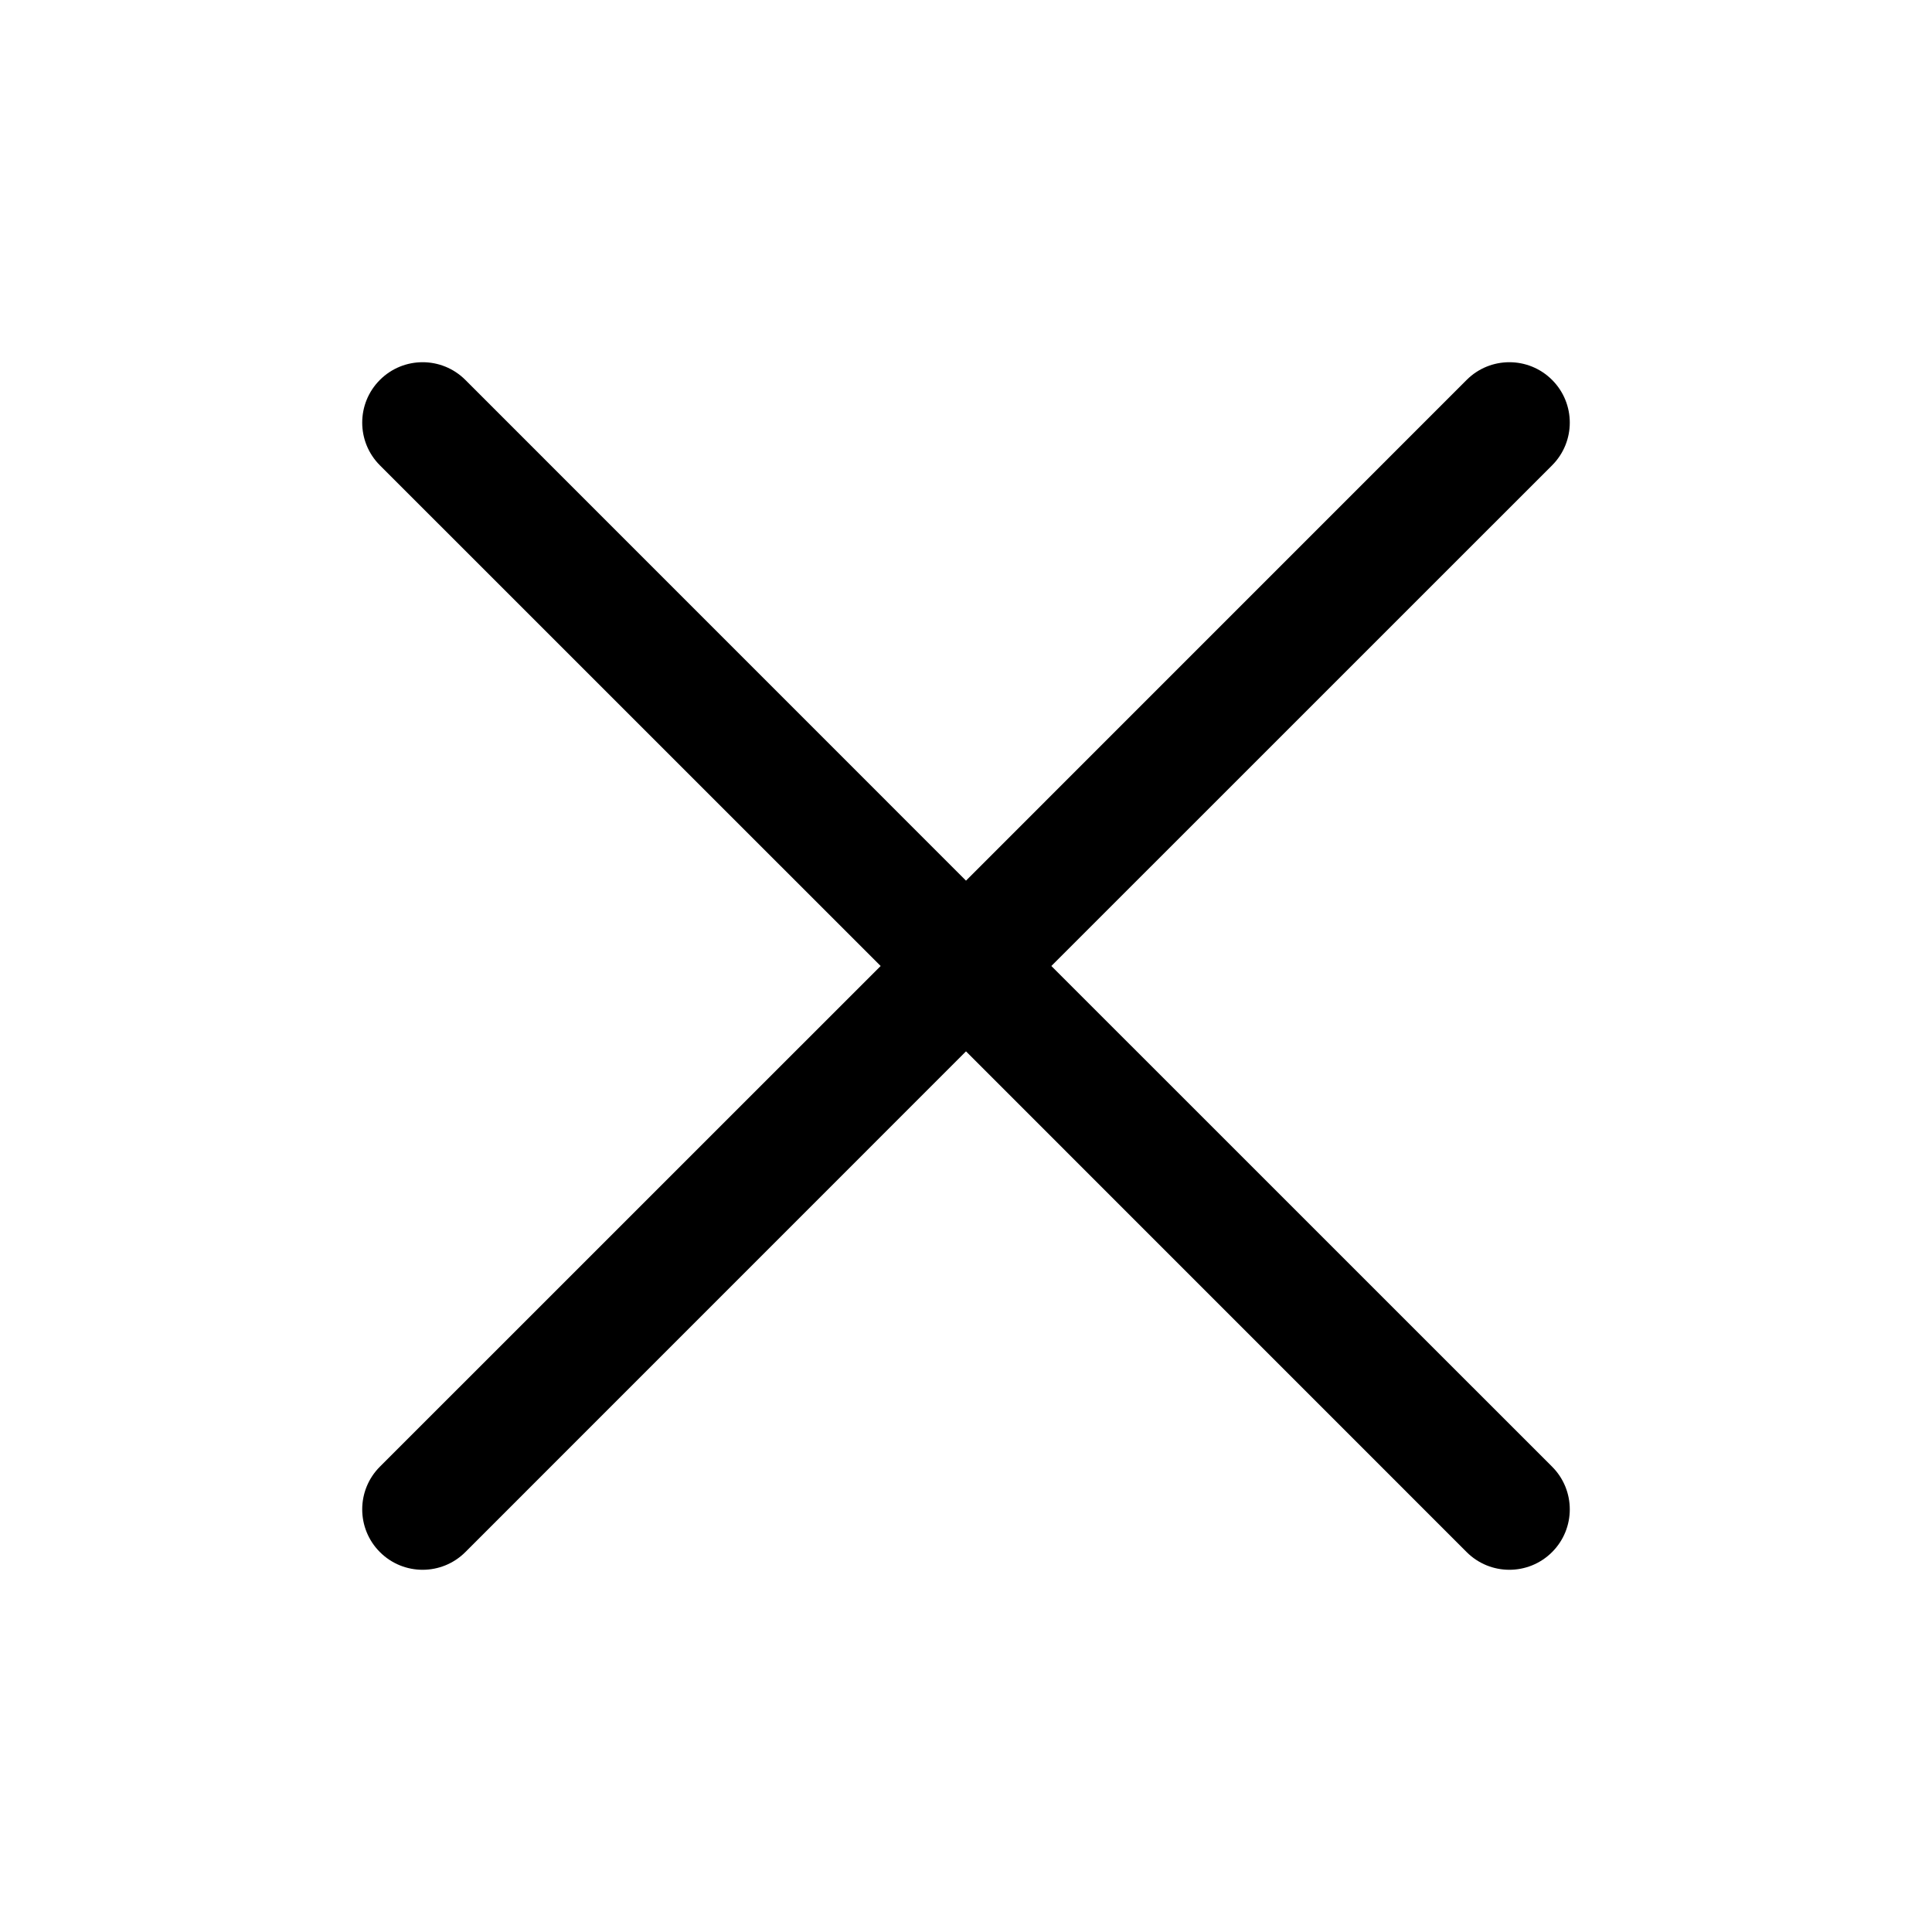
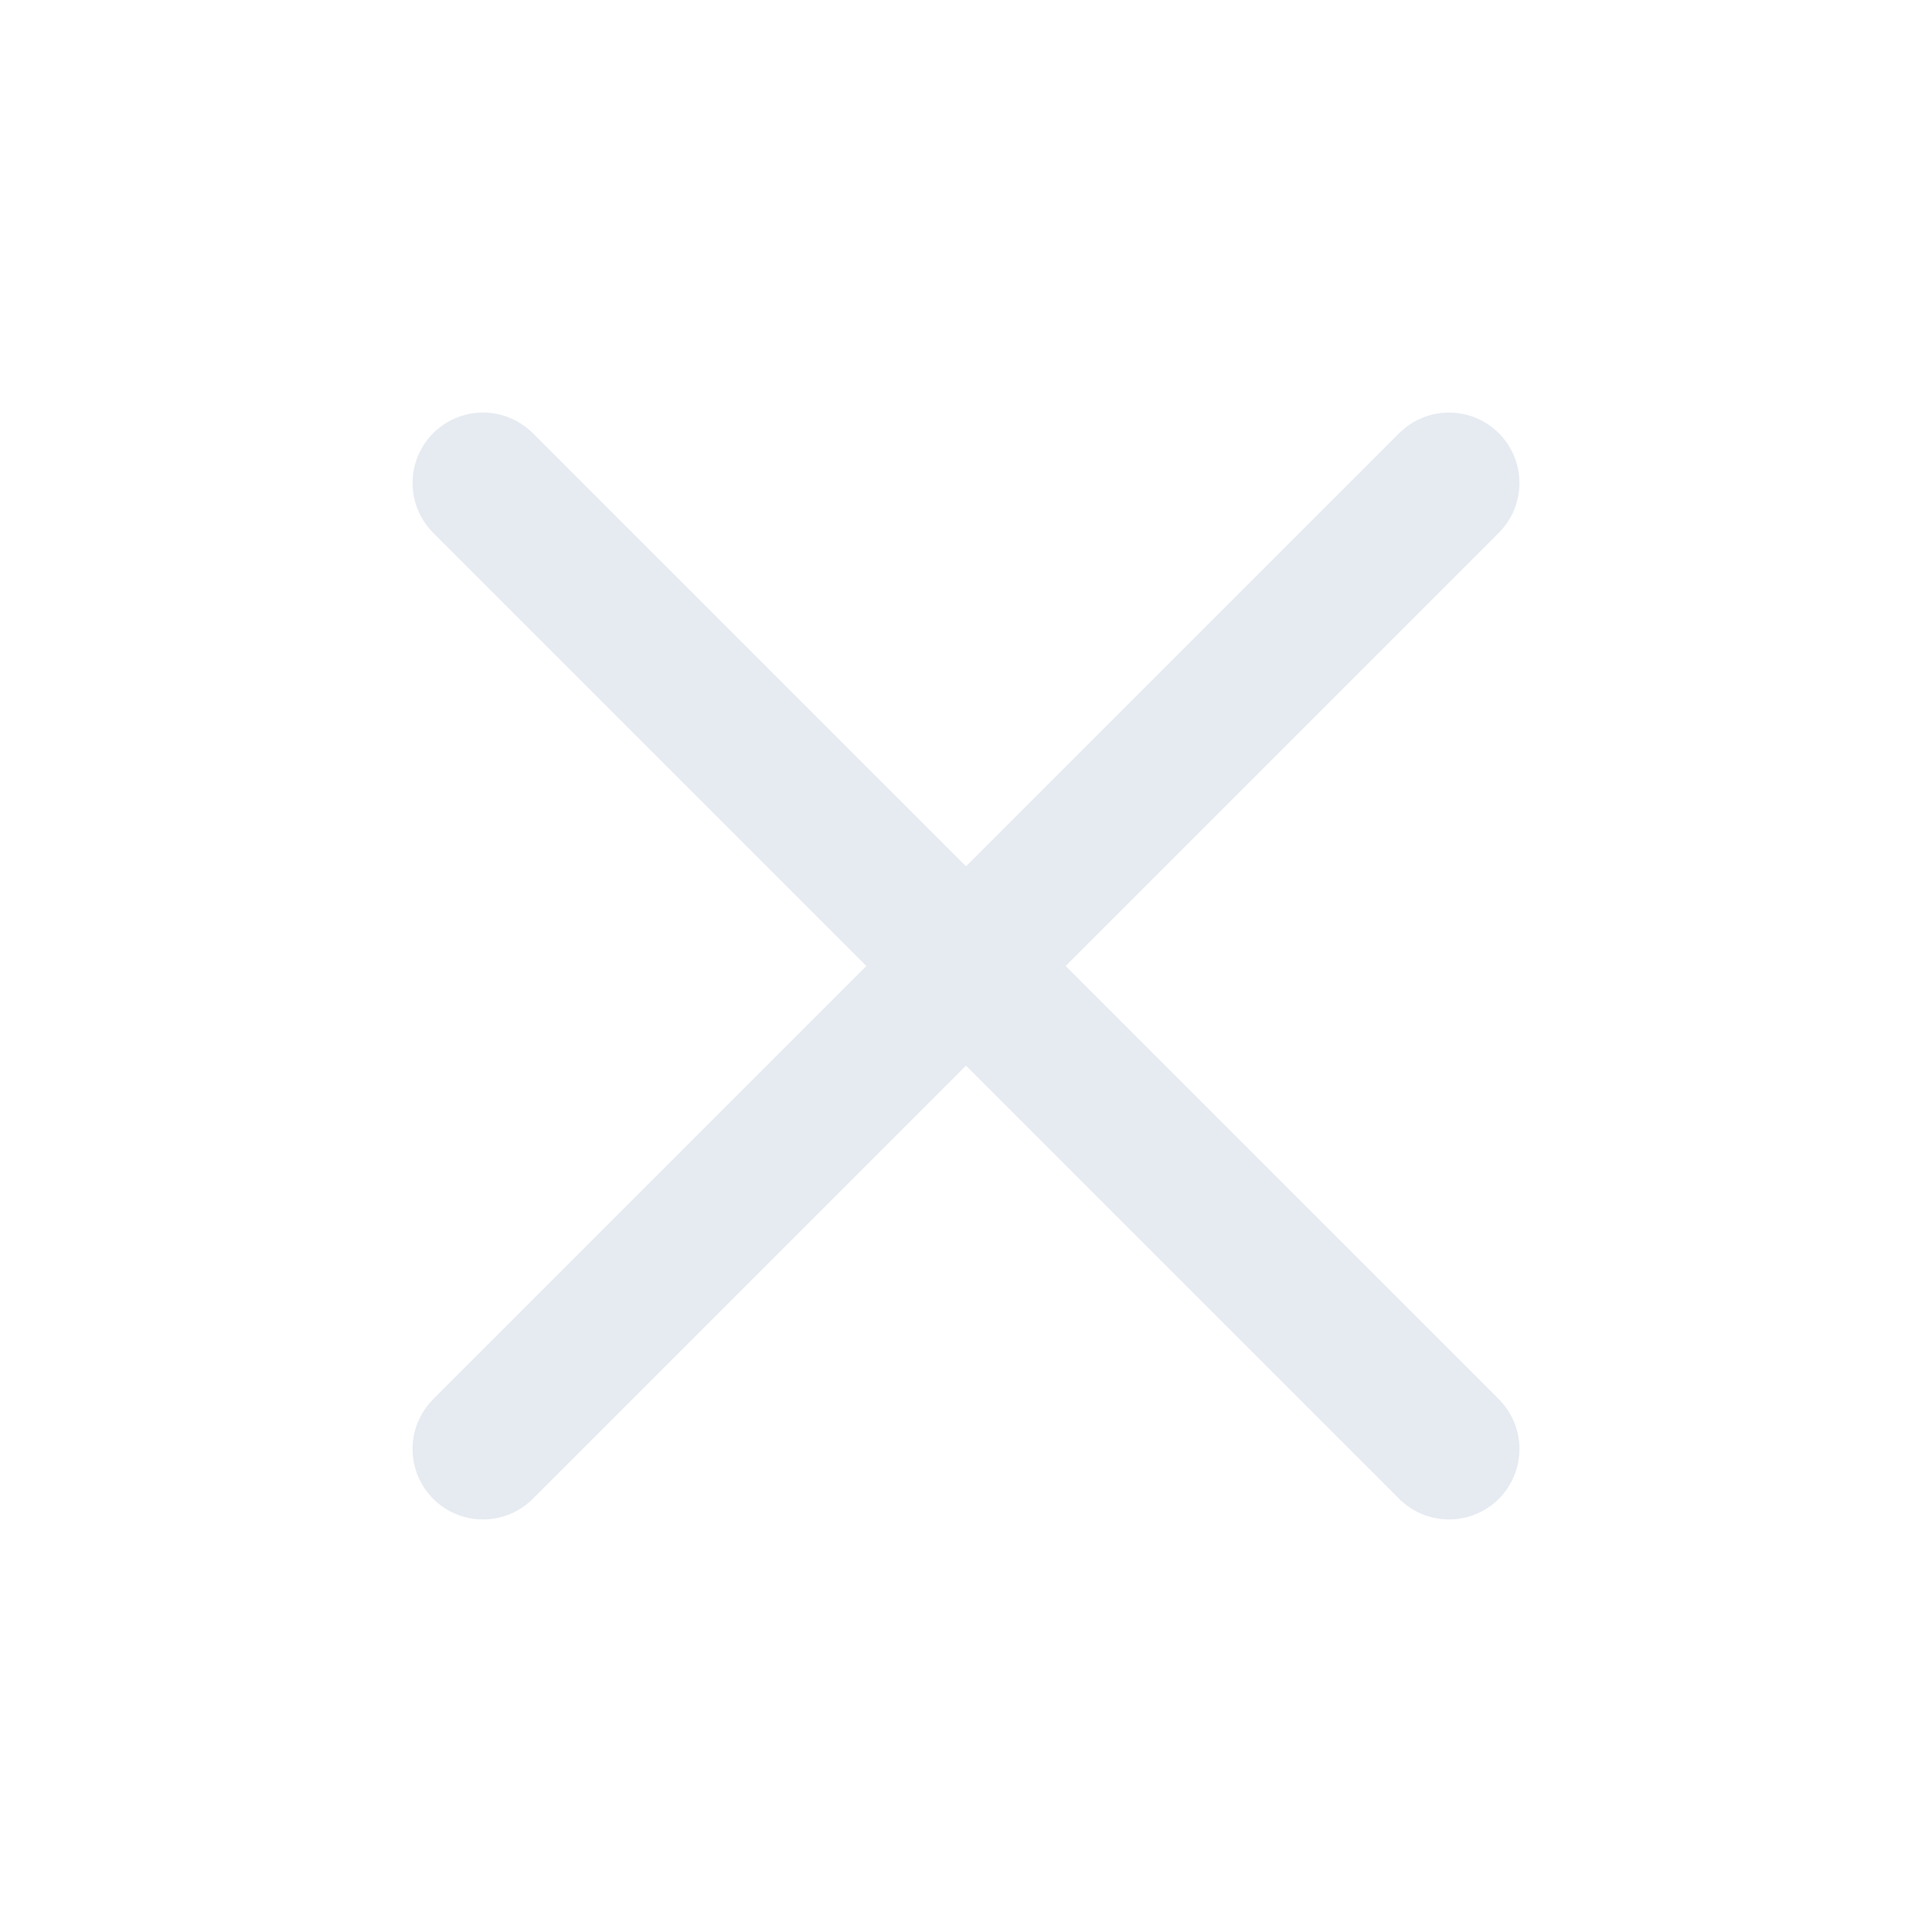
- <svg xmlns="http://www.w3.org/2000/svg" viewBox="0 0 256 256" fill="currentColor">
-   <path d="M205.66,194.34a8,8,0,0,1-11.32,11.32L128,139.31,61.66,205.66a8,8,0,0,1-11.32-11.32L116.69,128,50.34,61.66A8,8,0,0,1,61.66,50.34L128,116.69l66.34-66.35a8,8,0,0,1,11.32,11.32L139.31,128Z" />
+ <svg xmlns="http://www.w3.org/2000/svg" viewBox="0 0 24 24" width="24" height="24" fill="none" stroke="#e6eaf1" stroke-width="1.75" stroke-linecap="round" stroke-linejoin="round" aria-hidden="true">
+   <path d="m6 6 12 12M18 6 6 18" />
</svg>
